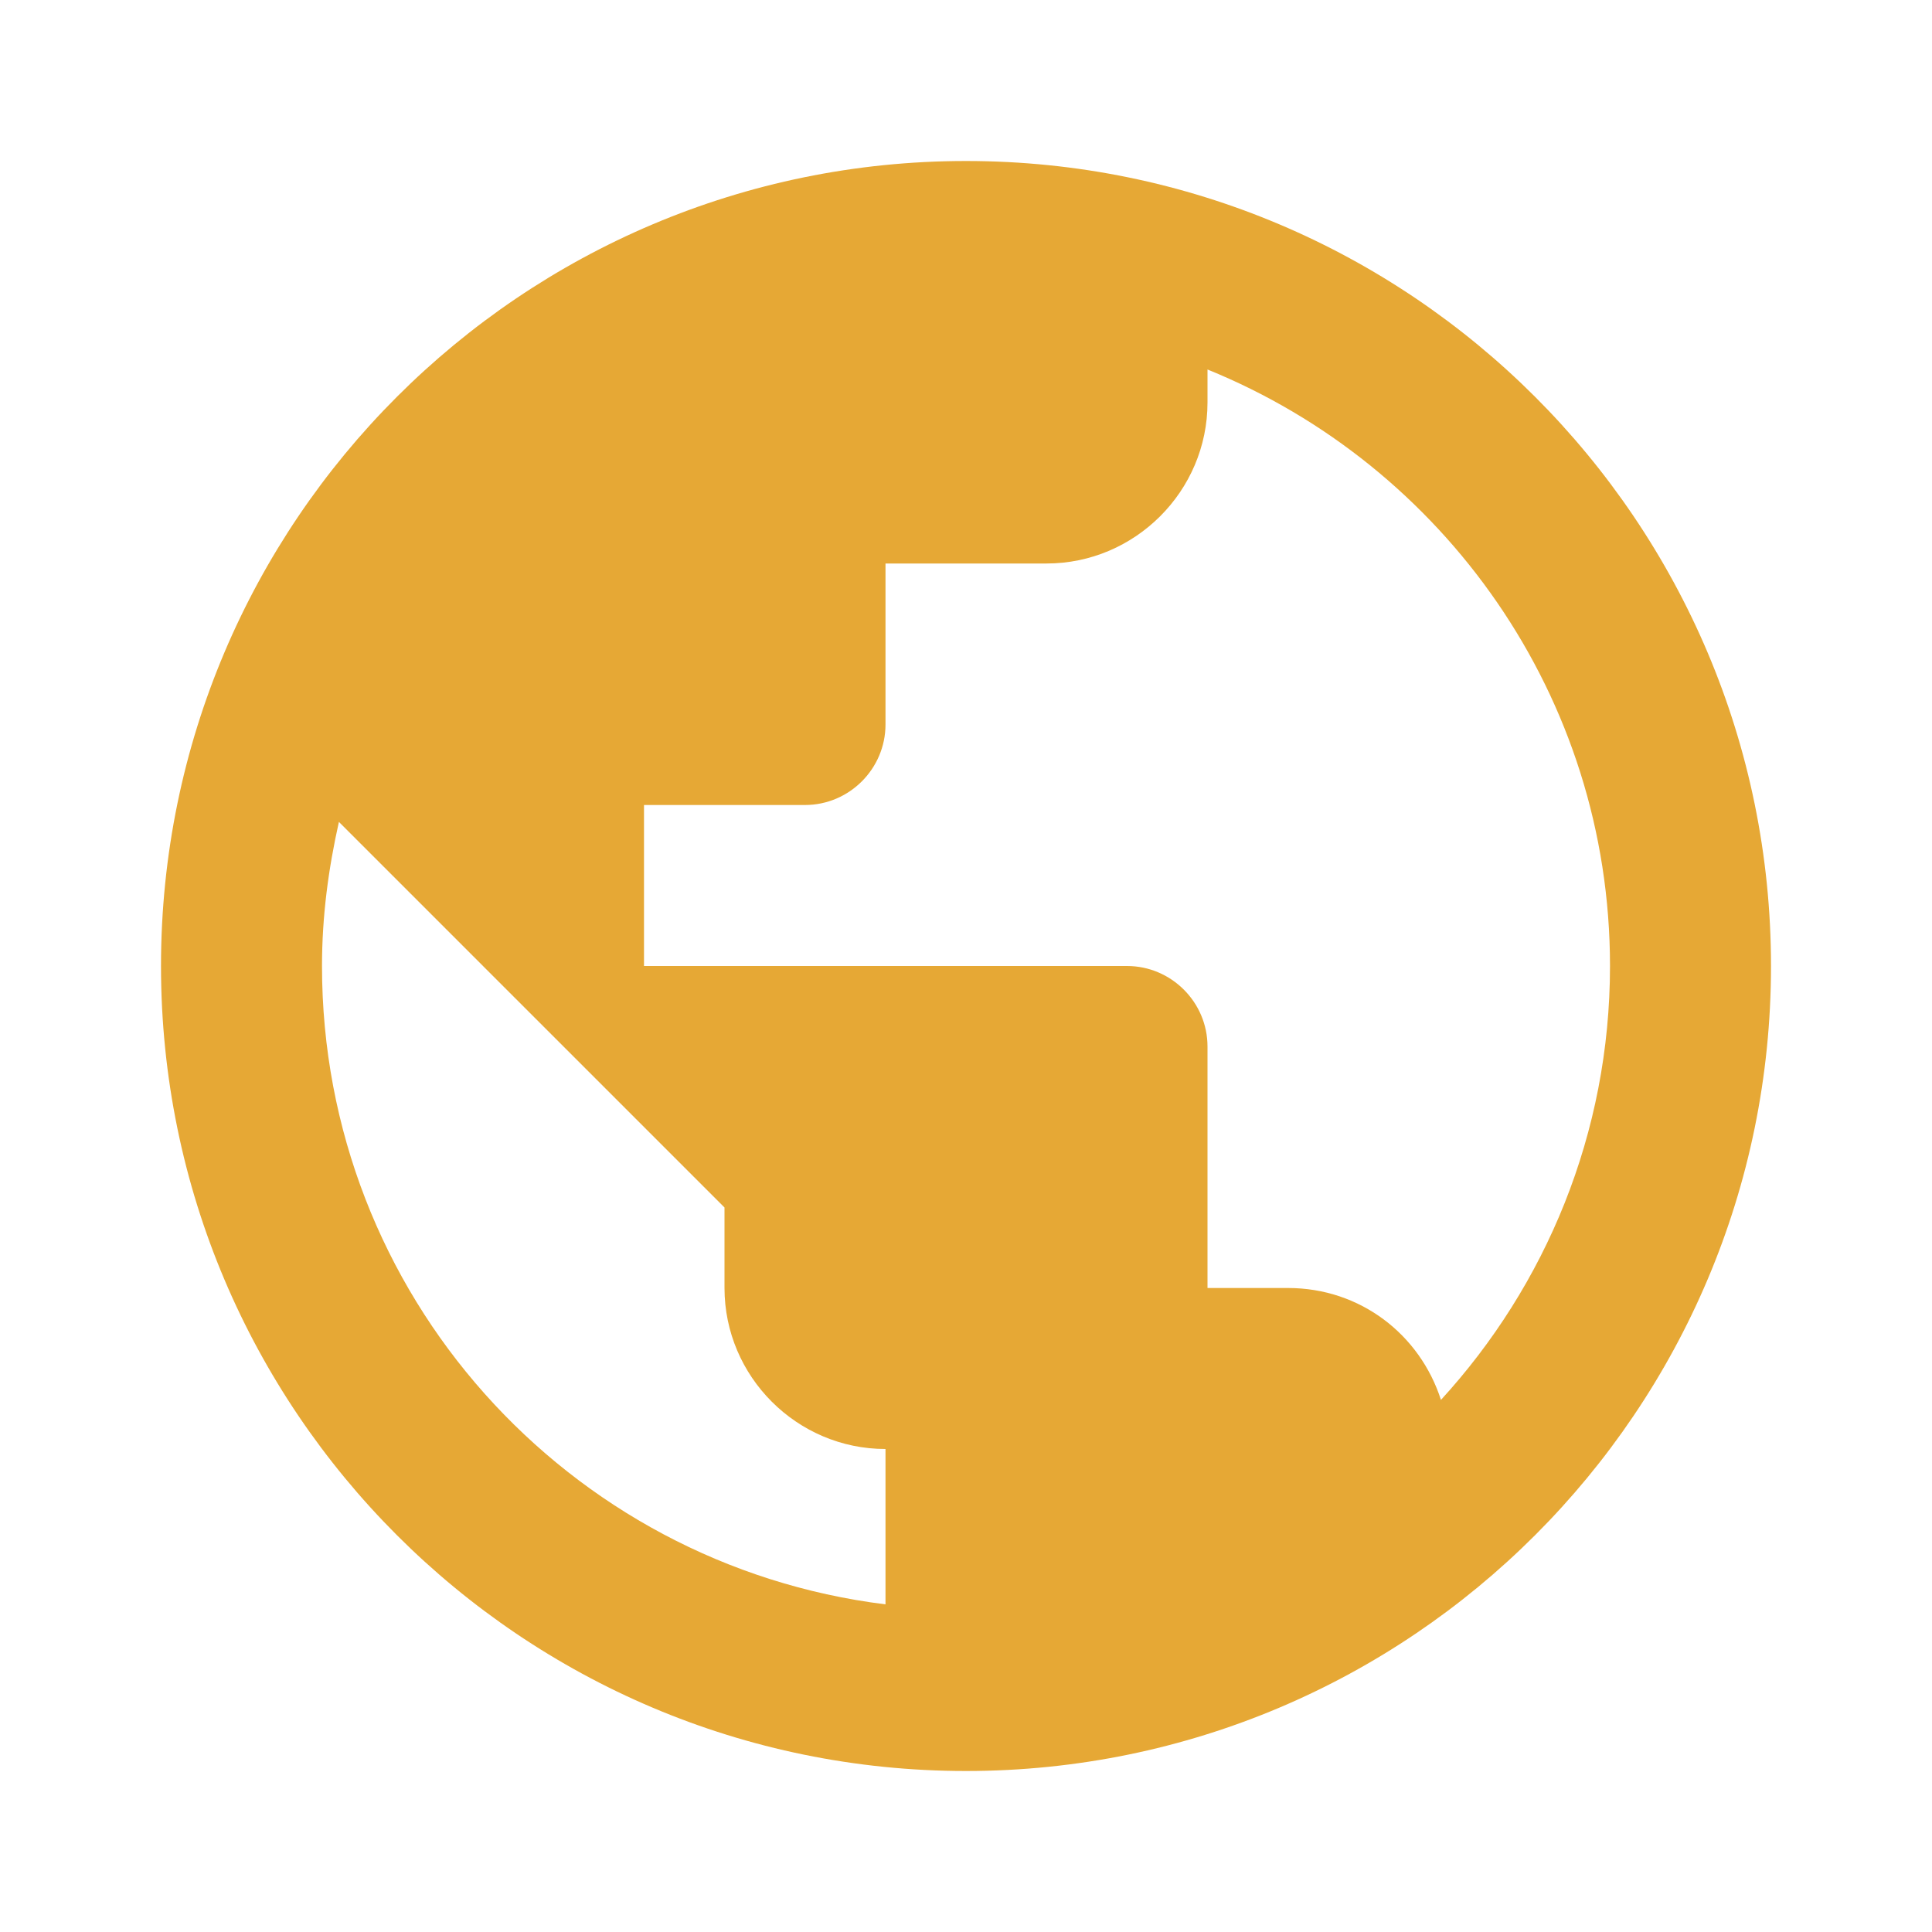
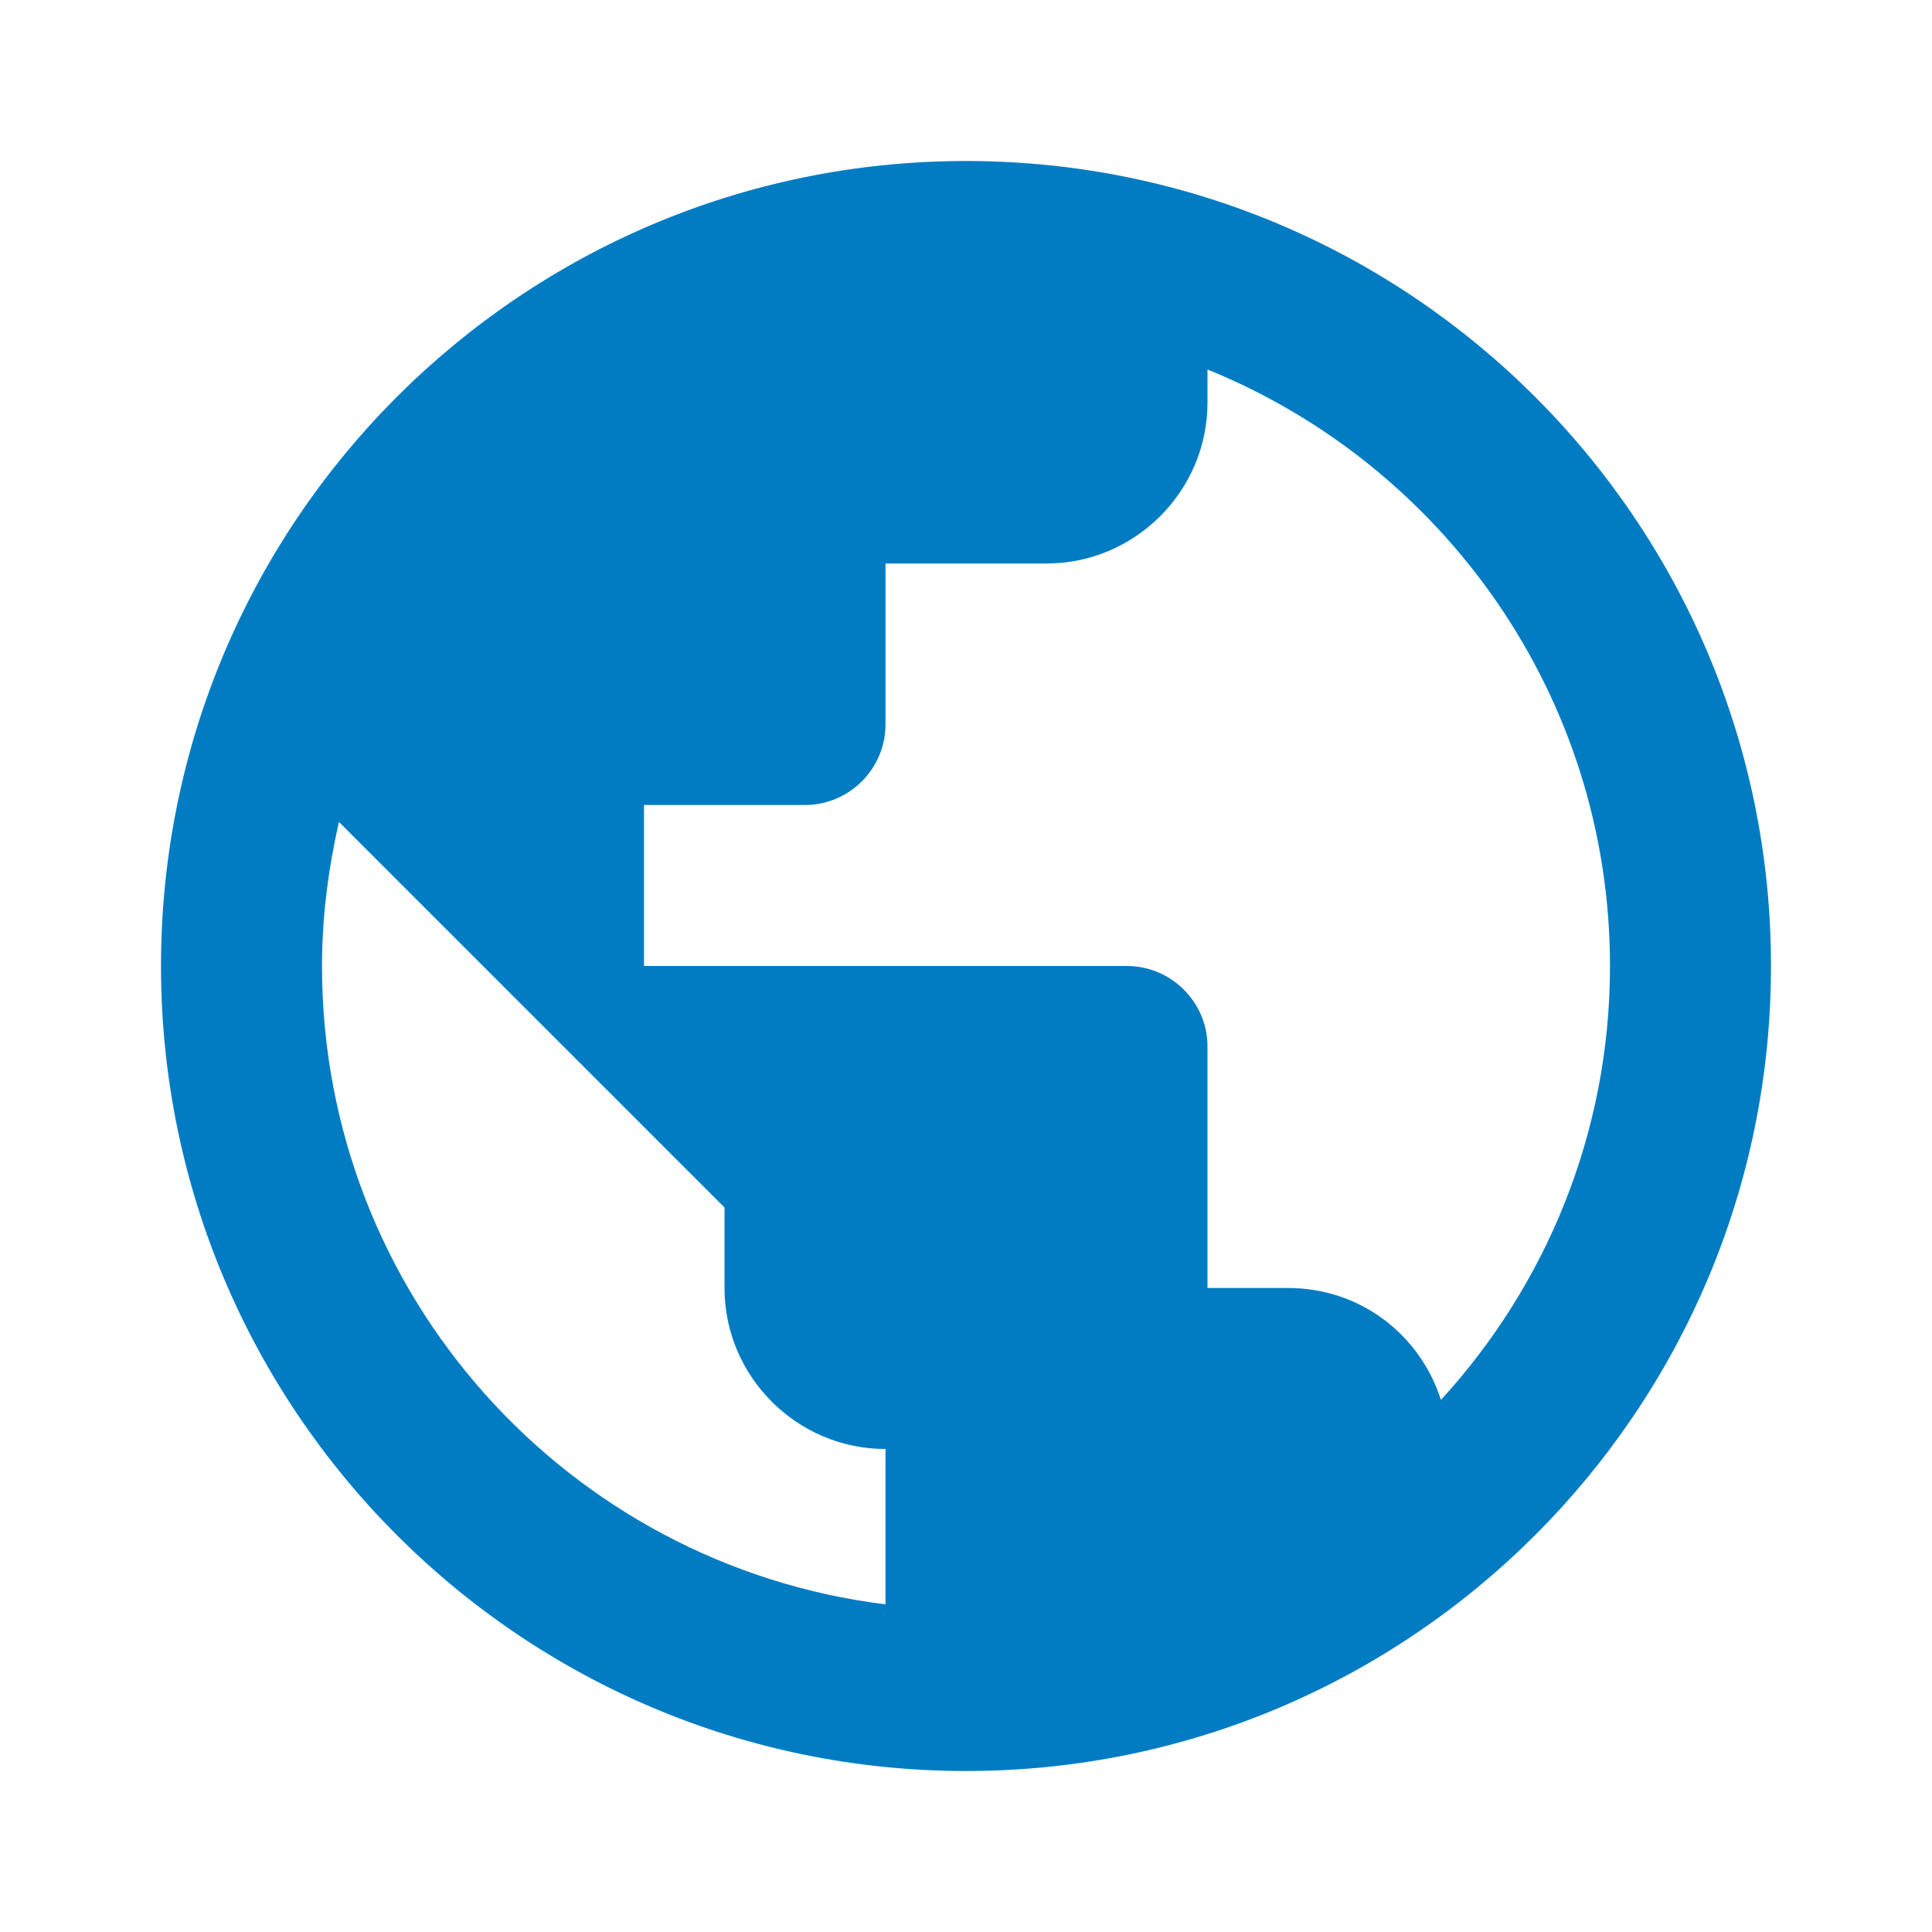
<svg xmlns="http://www.w3.org/2000/svg" viewBox="0 0 24 24" width="48" height="48">
-   <path fill="#E6A835" d="M12 2C6.48 2 2 6.48 2 12s4.48 10 10 10 10-4.48 10-10S17.52 2 12 2zm-1 17.93c-3.95-.49-7-3.85-7-7.93 0-.62.08-1.21.21-1.79L9 15v1c0 1.1.9 2 2 2v1.93zm6.9-2.54c-.26-.81-1-1.39-1.9-1.39h-1v-3c0-.55-.45-1-1-1H8v-2h2c.55 0 1-.45 1-1V7h2c1.1 0 2-.9 2-2v-.41c2.93 1.19 5 4.06 5 7.41 0 2.08-.8 3.97-2.1 5.39z" />
+   <path fill="#017CC3" d="M12 2C6.48 2 2 6.48 2 12s4.48 10 10 10 10-4.48 10-10S17.52 2 12 2zm-1 17.93c-3.95-.49-7-3.85-7-7.93 0-.62.08-1.21.21-1.79L9 15v1c0 1.1.9 2 2 2v1.93zm6.9-2.54c-.26-.81-1-1.39-1.9-1.39h-1v-3c0-.55-.45-1-1-1H8v-2h2c.55 0 1-.45 1-1V7h2c1.1 0 2-.9 2-2v-.41c2.93 1.19 5 4.06 5 7.41 0 2.08-.8 3.97-2.1 5.39z" />
</svg>
